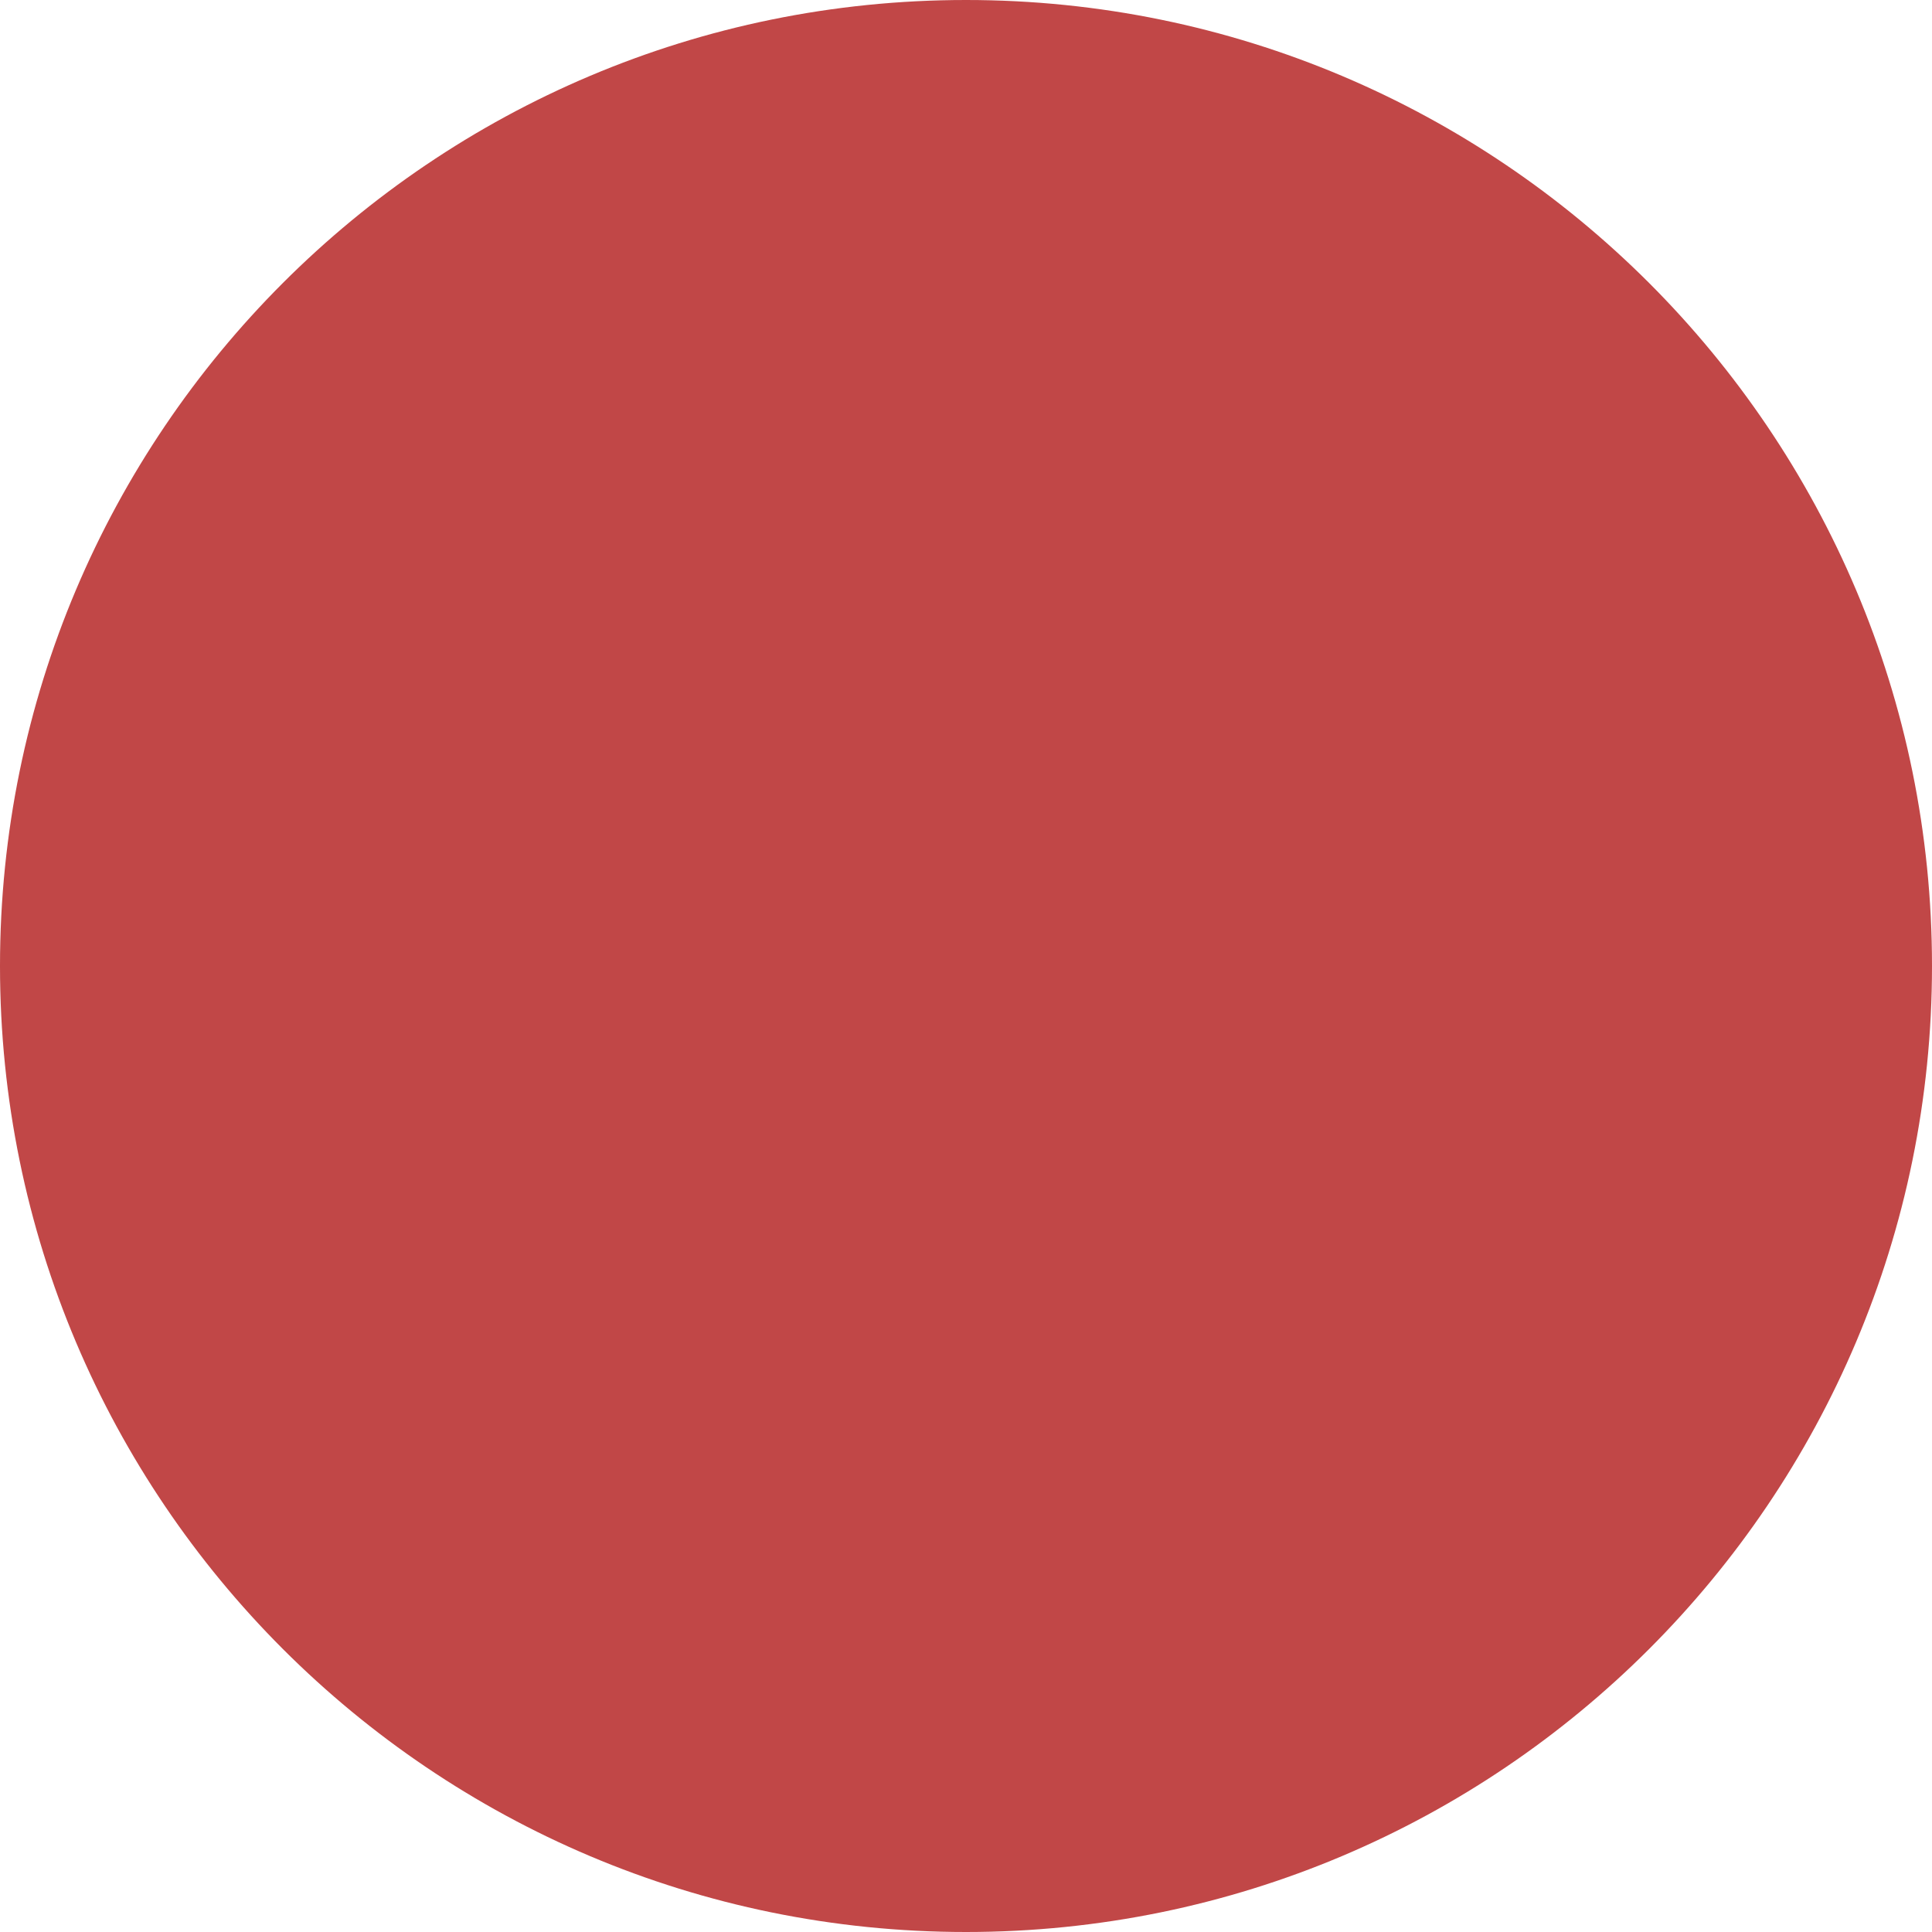
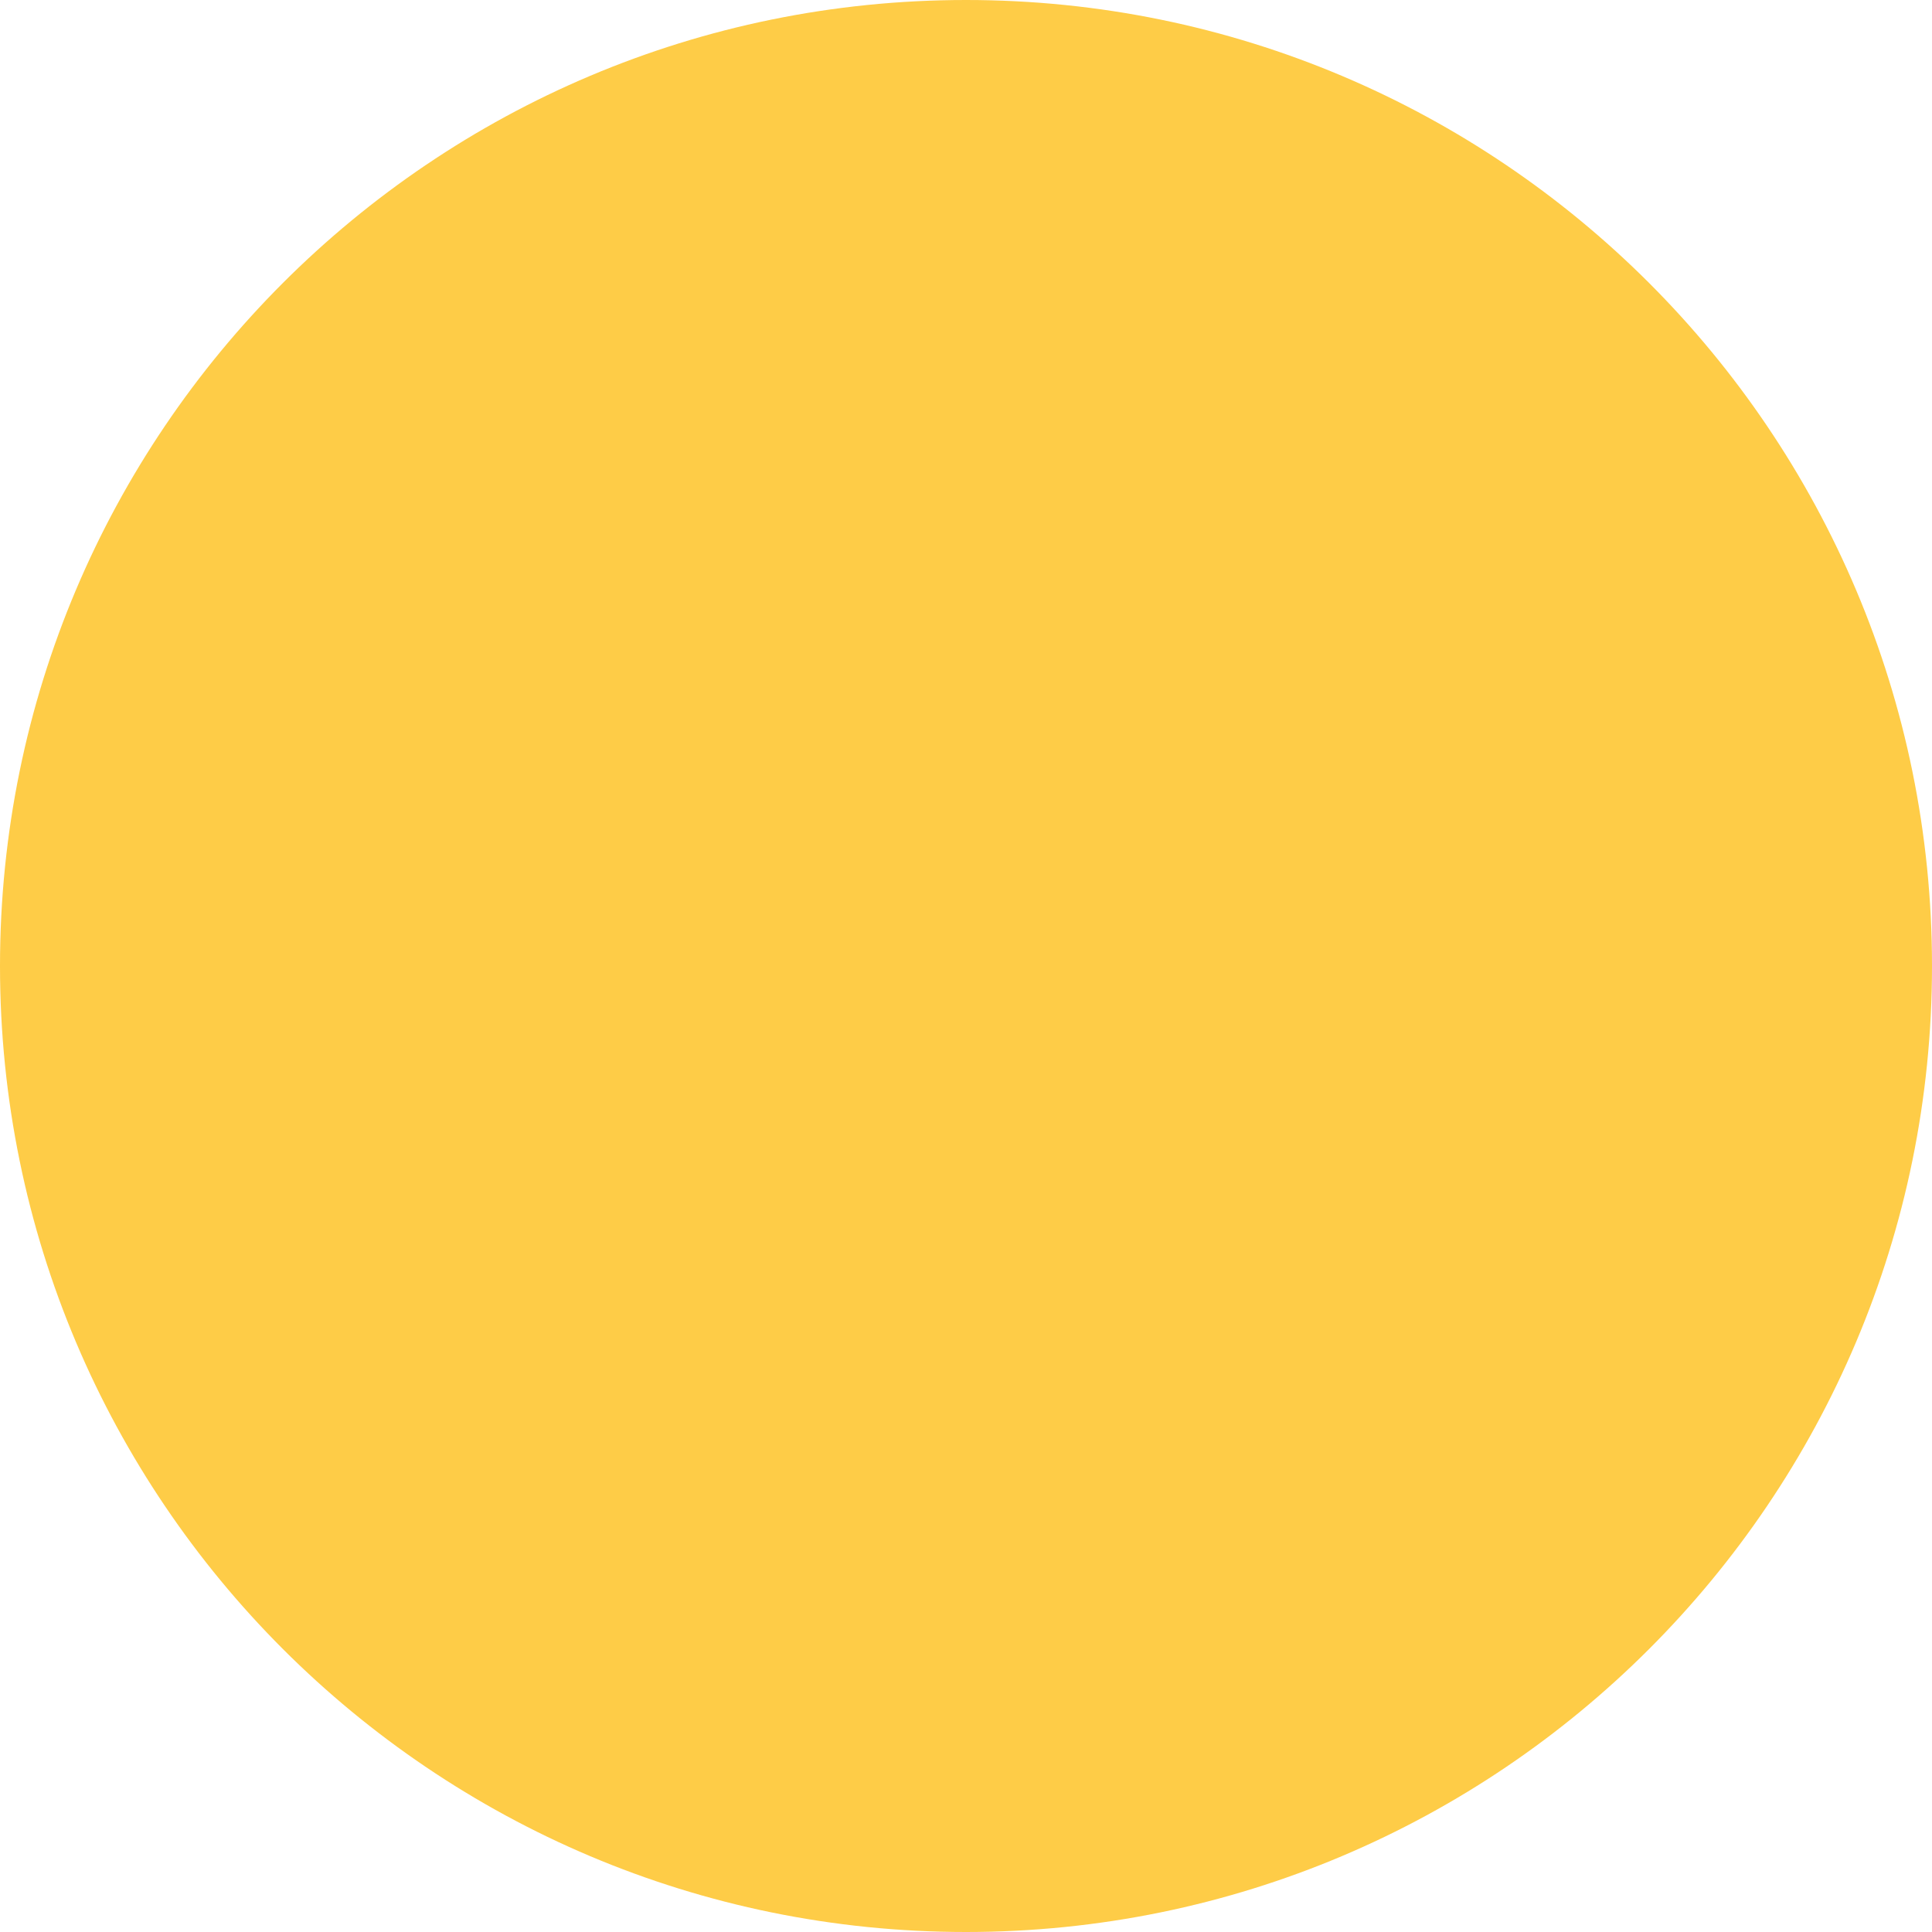
<svg xmlns="http://www.w3.org/2000/svg" width="199" height="199" viewBox="0 0 199 199">
-   <circle id="Ellipse_40" data-name="Ellipse 40" cx="99.5" cy="99.5" r="99.5" fill="#a90000" opacity="0.72" />
+   <circle id="Ellipse_40" data-name="Ellipse 40" cx="99.5" cy="99.5" r="99.5" fill="#feb800" opacity="0.72" />
</svg>
